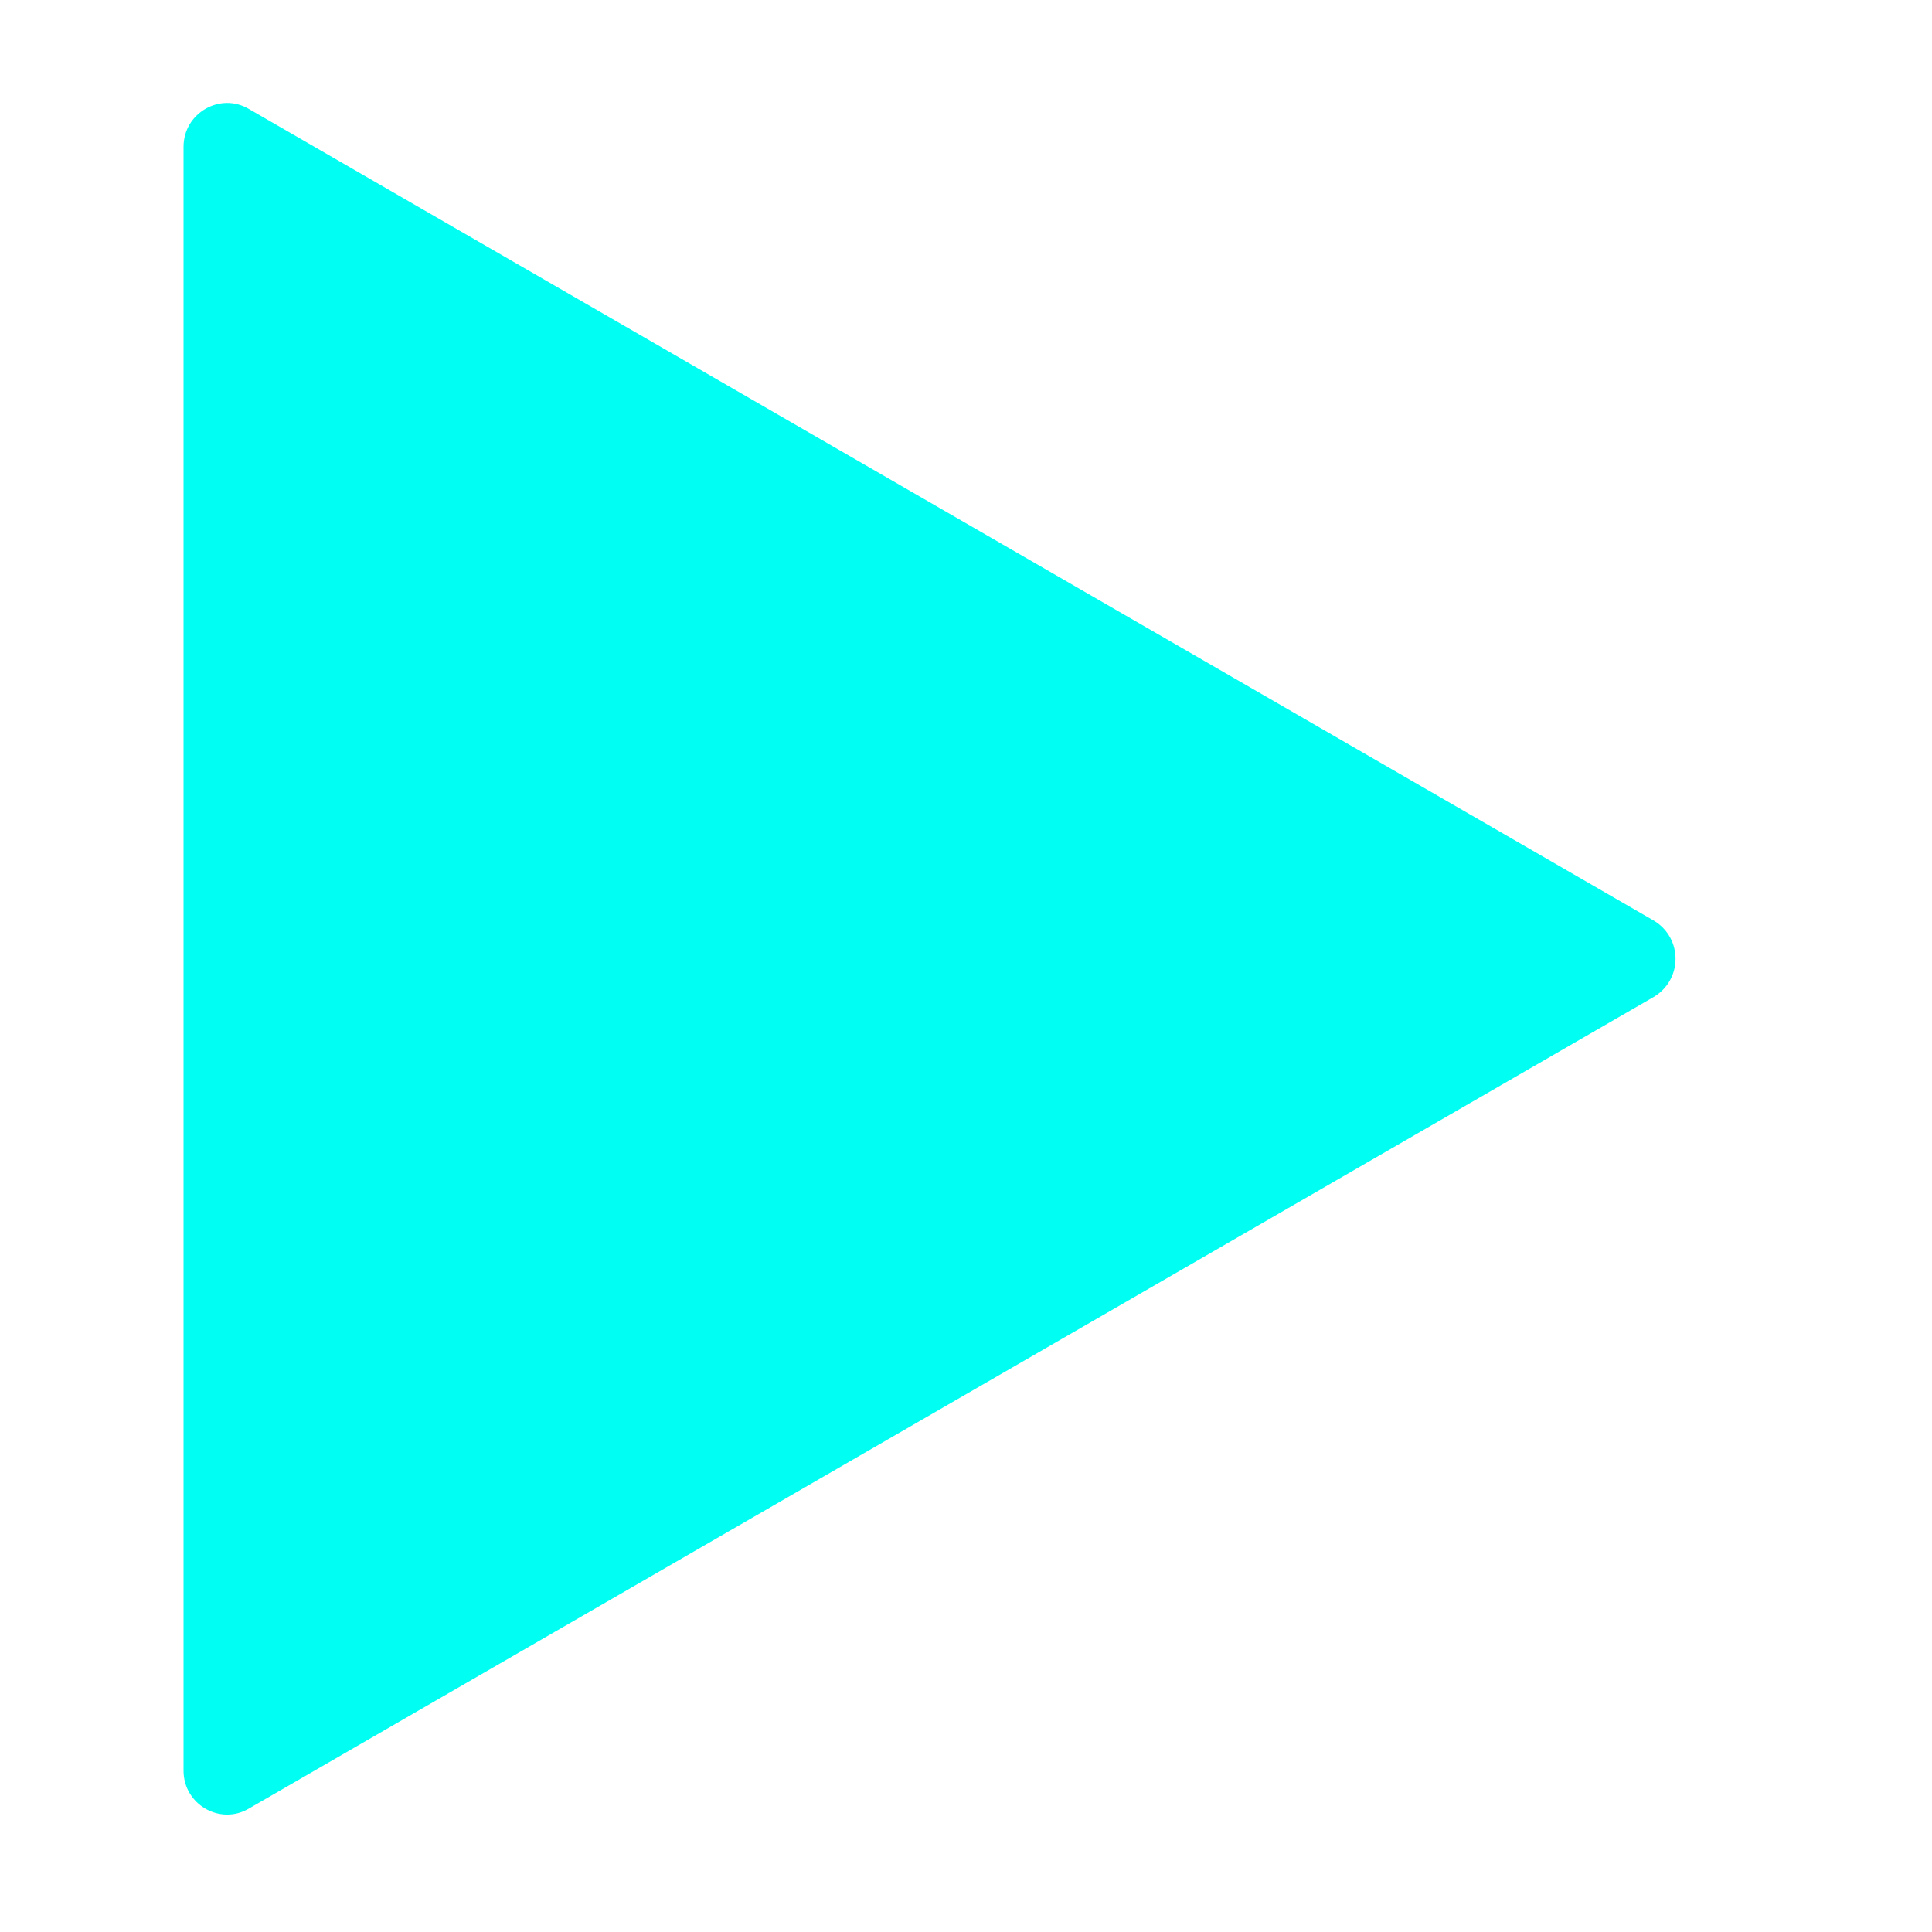
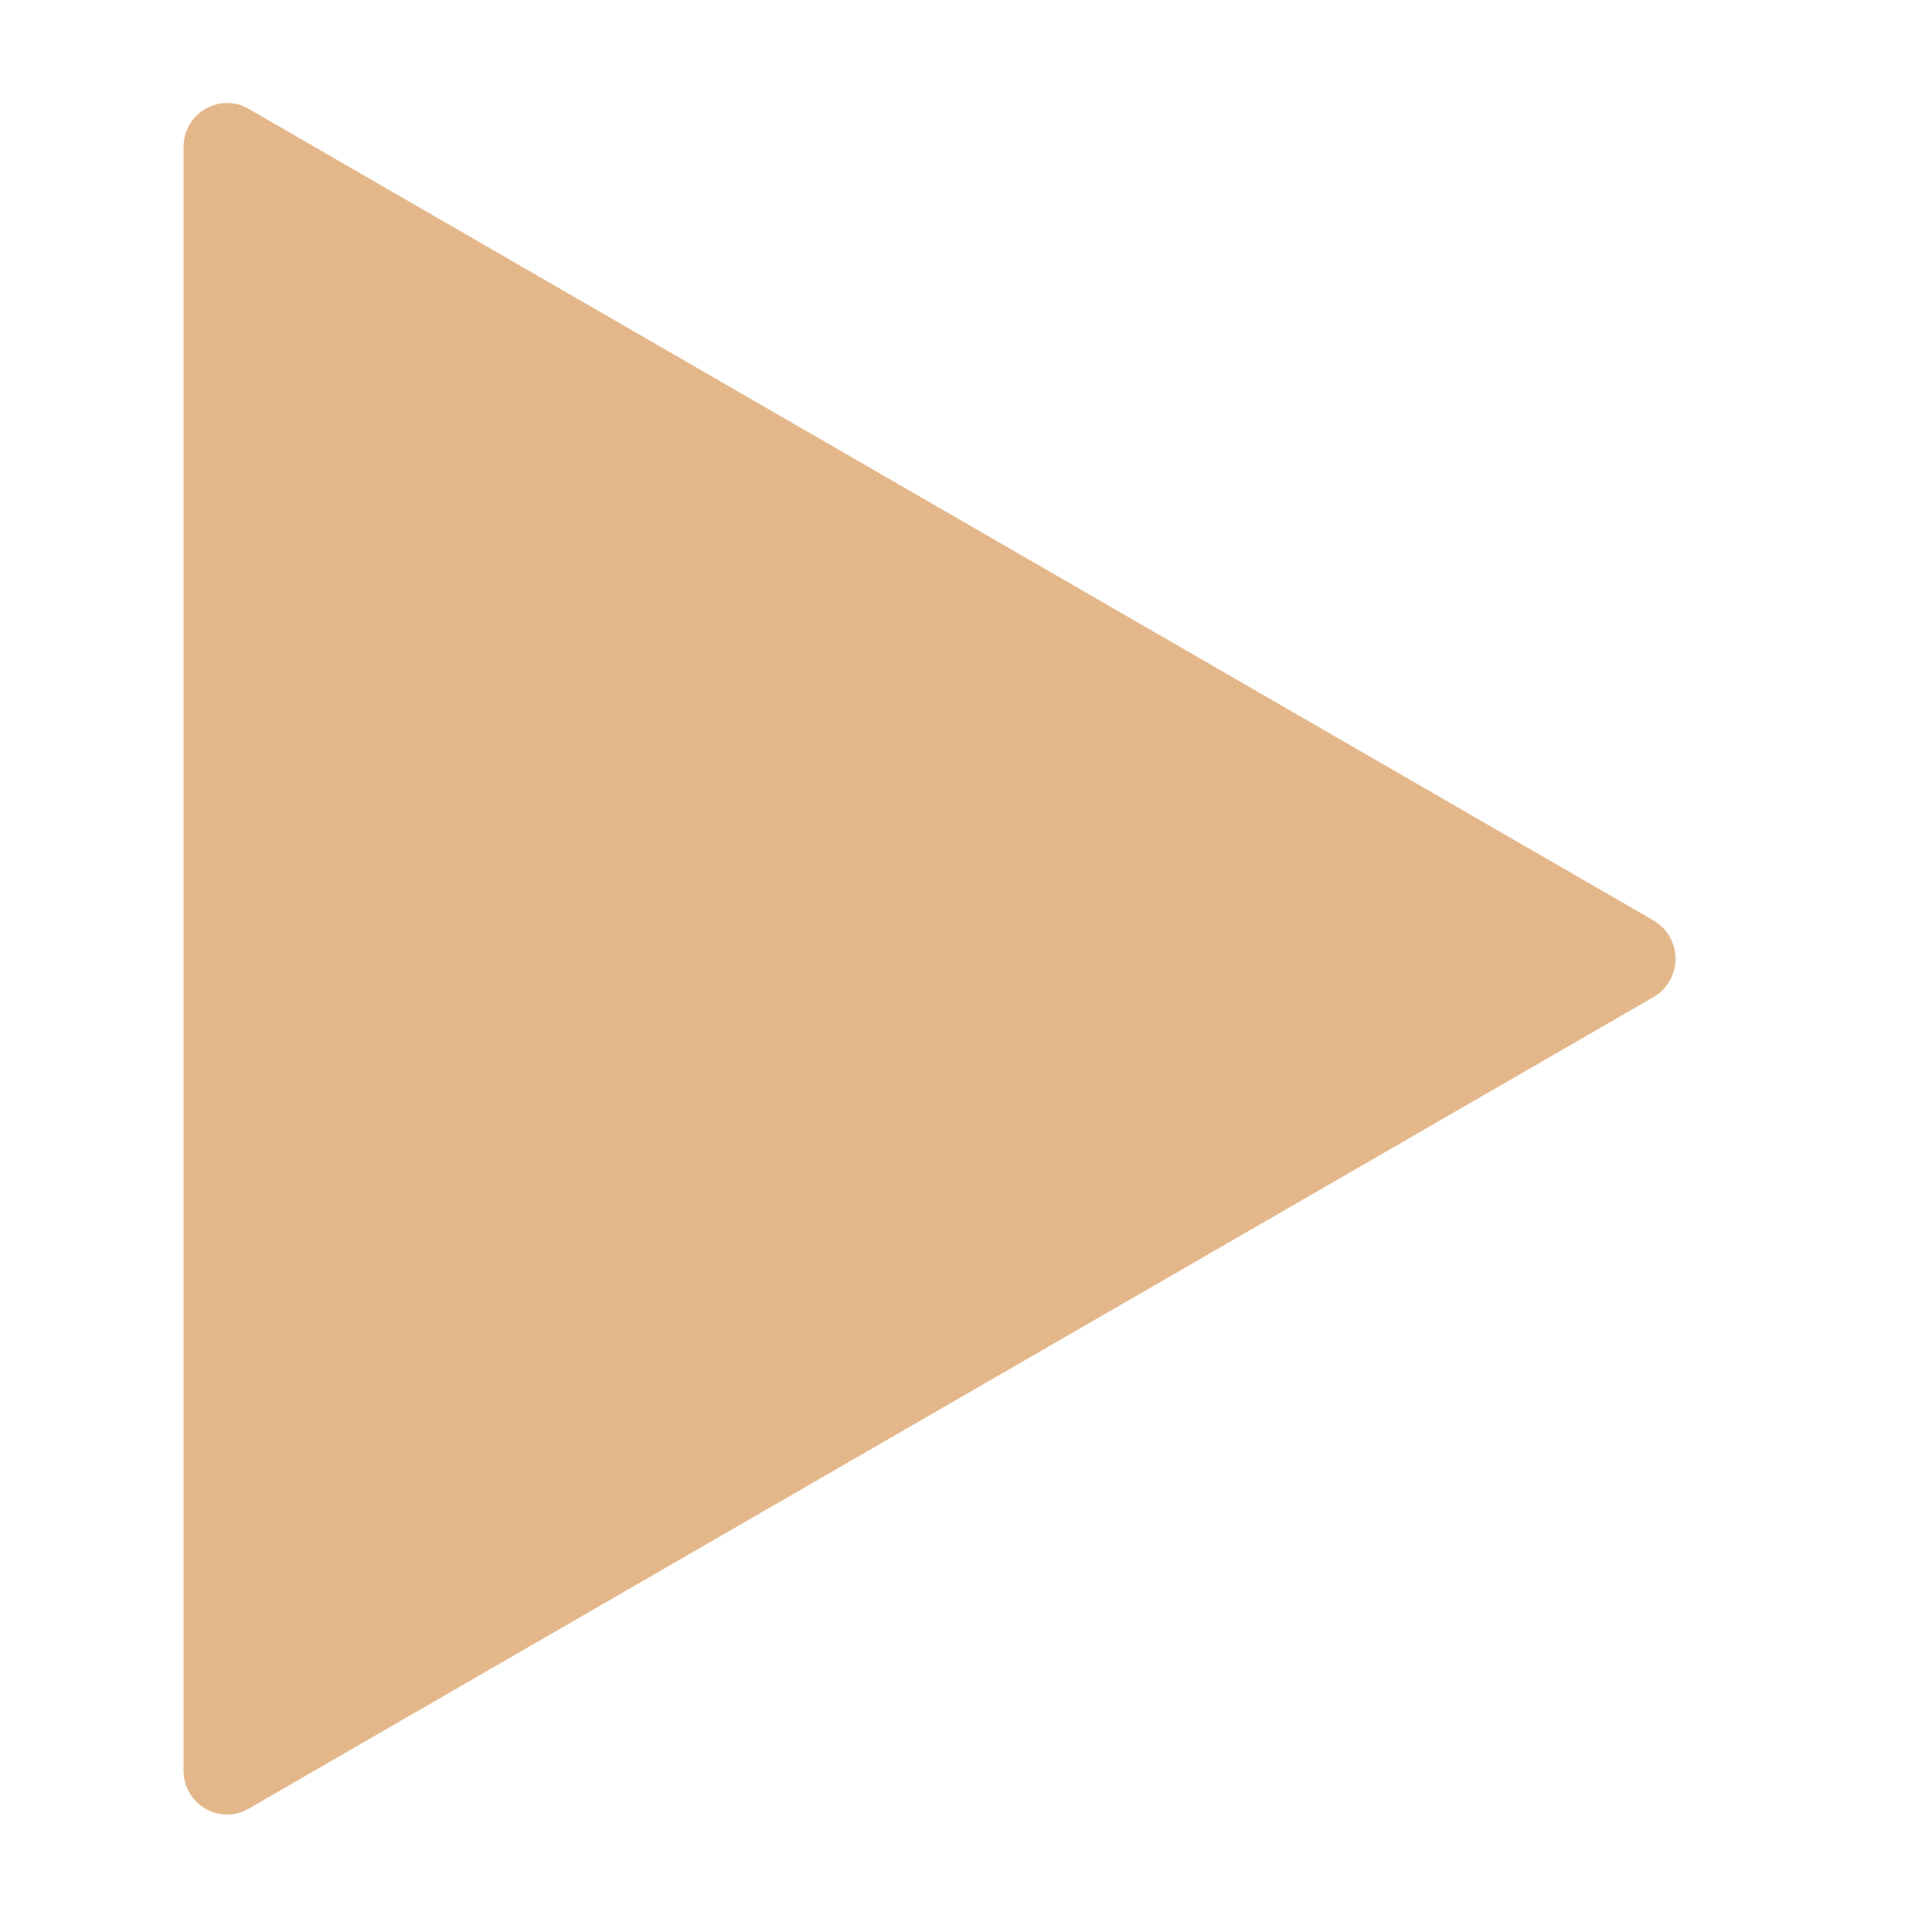
<svg xmlns="http://www.w3.org/2000/svg" version="1.1" id="Layer_1" x="0px" y="0px" viewBox="0 0 200 200" style="enable-background:new 0 0 200 200;" xml:space="preserve">
  <style type="text/css">
- 	.st0{fill:#00FFF2;}
+ 	.st0{fill:#E3B789;}
</style>
-   <path class="st0" d="M19,99.1V15.2c0-3.5,3.8-5.7,6.8-3.9l72.7,42l72.7,42c3,1.8,3,6.1,0,7.9l-72.7,42l-72.7,42  c-3,1.8-6.8-0.4-6.8-3.9V99.1z" />
+   <path class="st0" d="M19,99.1V15.2c0-3.5,3.8-5.7,6.8-3.9l72.7,42l72.7,42c3,1.8,3,6.1,0,7.9l-72.7,42l-72.7,42  c-3,1.8-6.8-0.4-6.8-3.9C19,183.3,19,99.1,19,99.1z" />
</svg>
